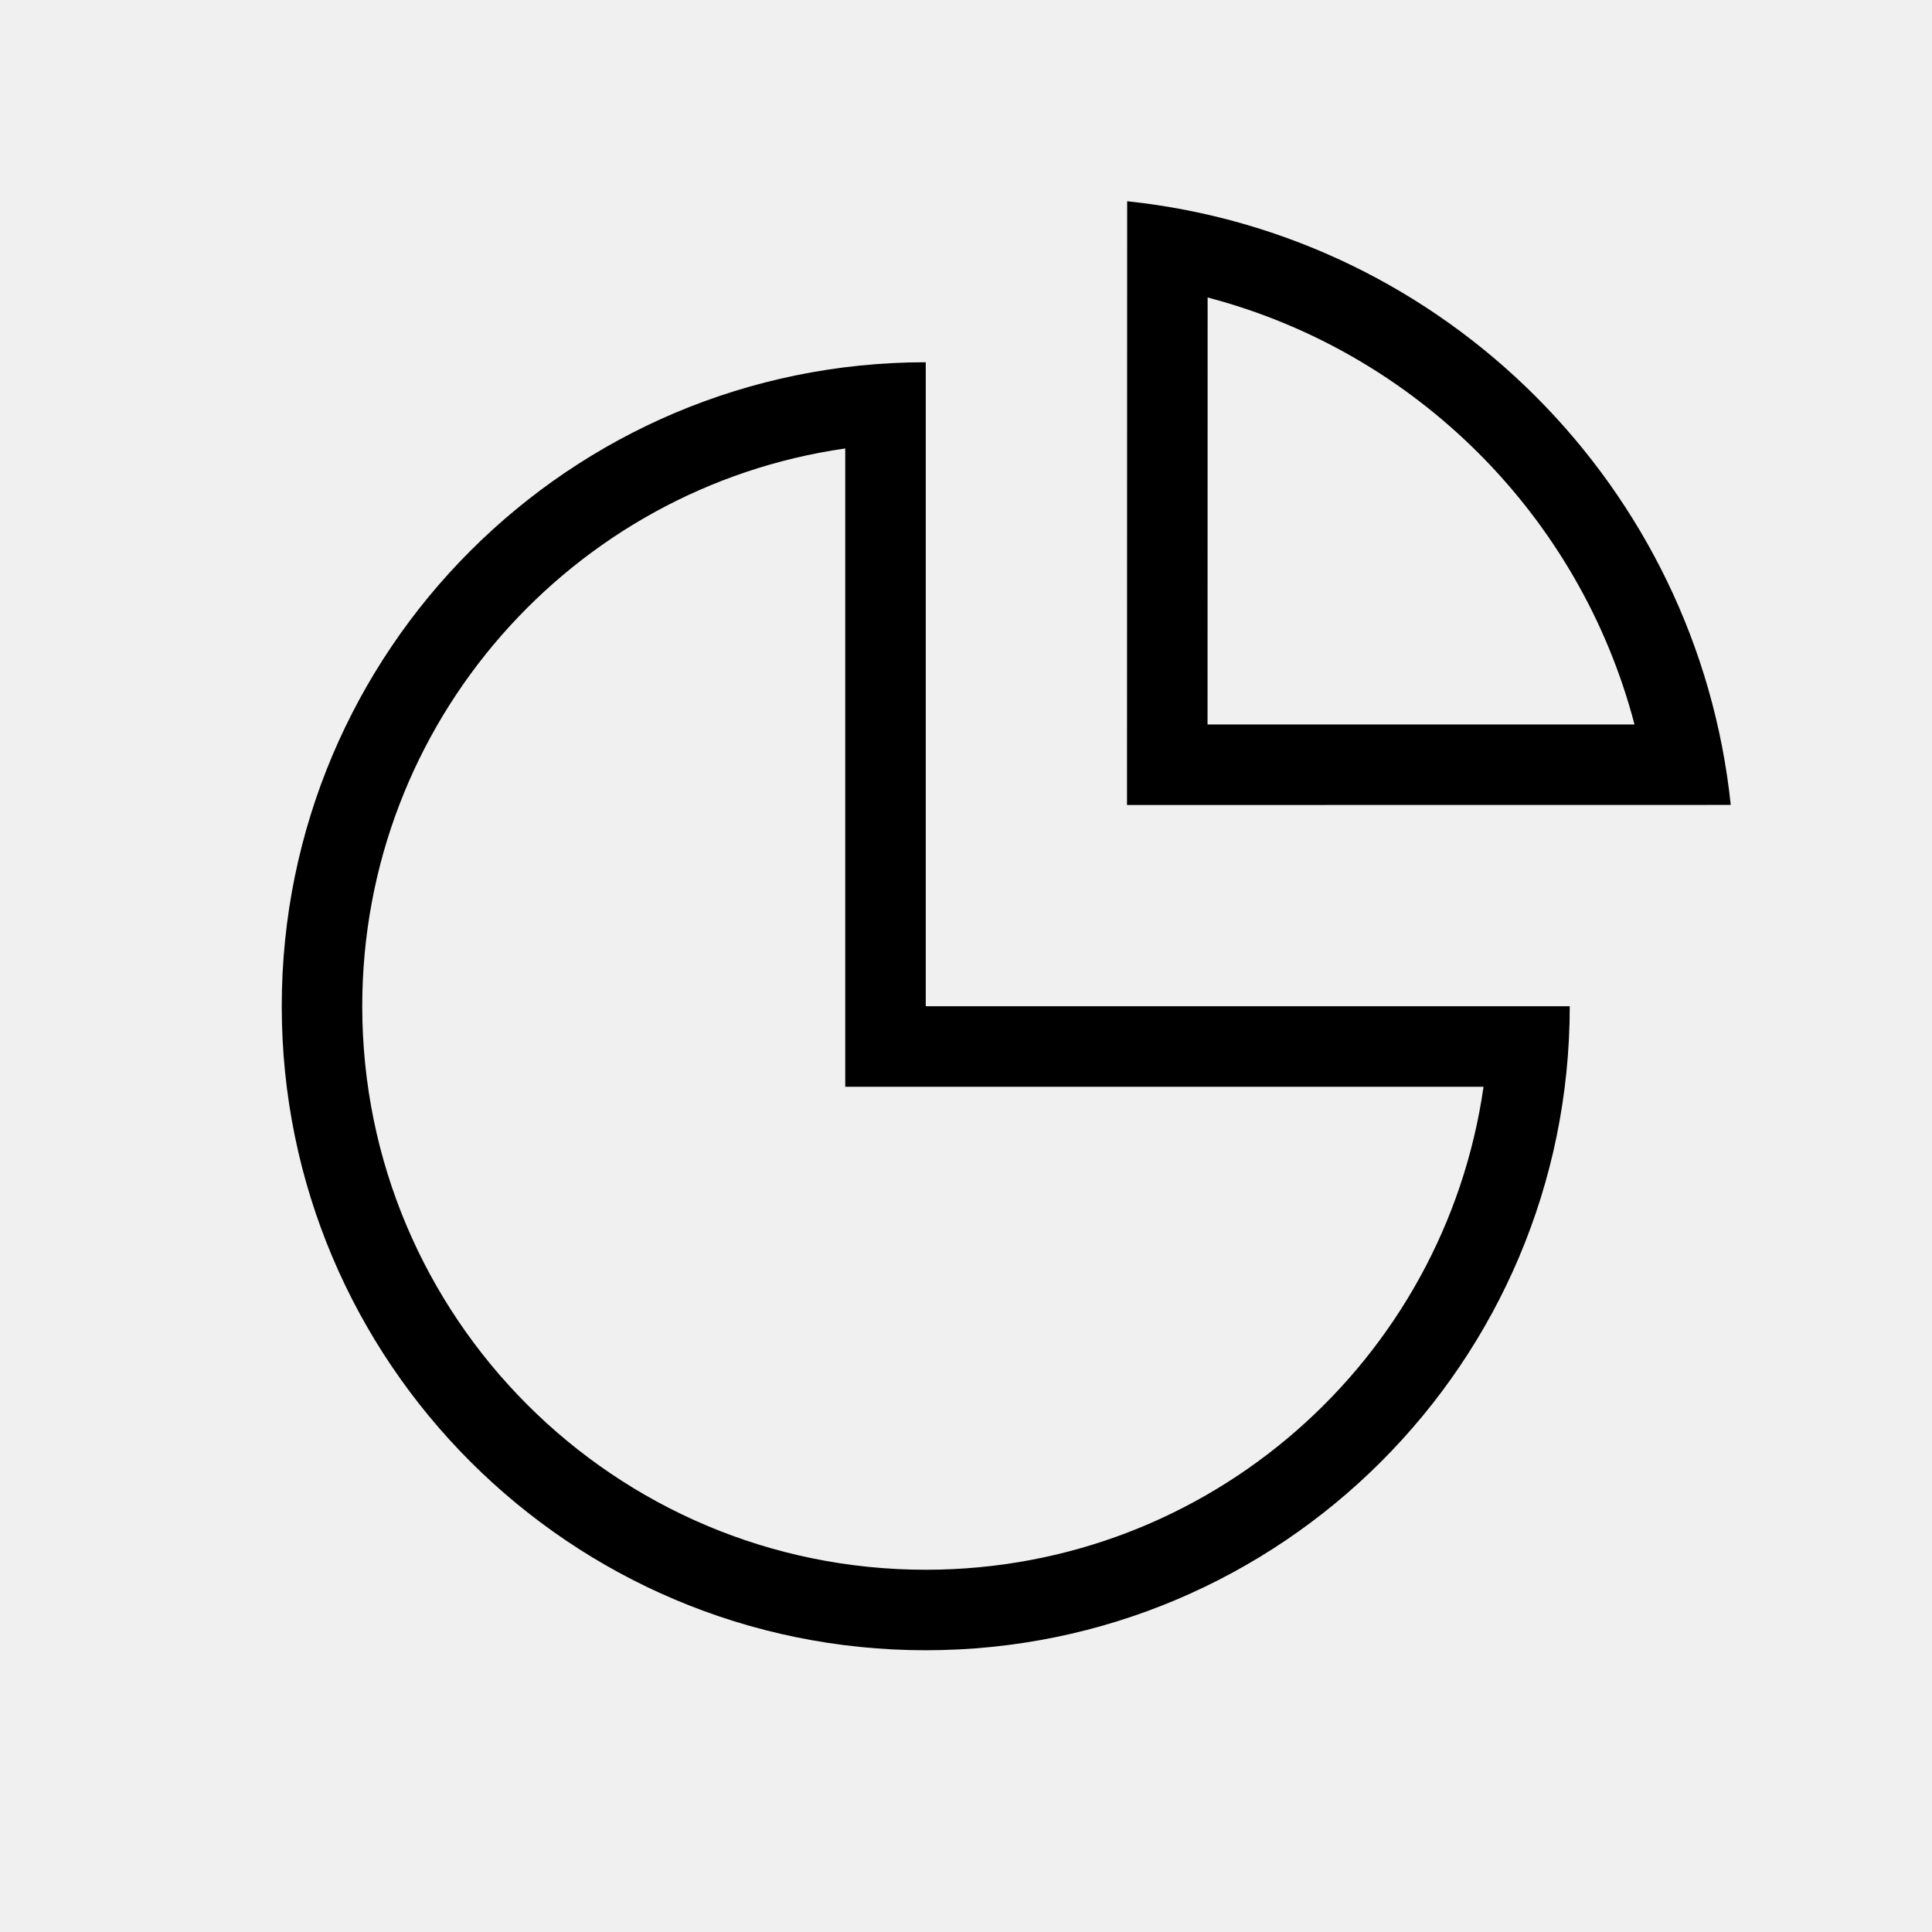
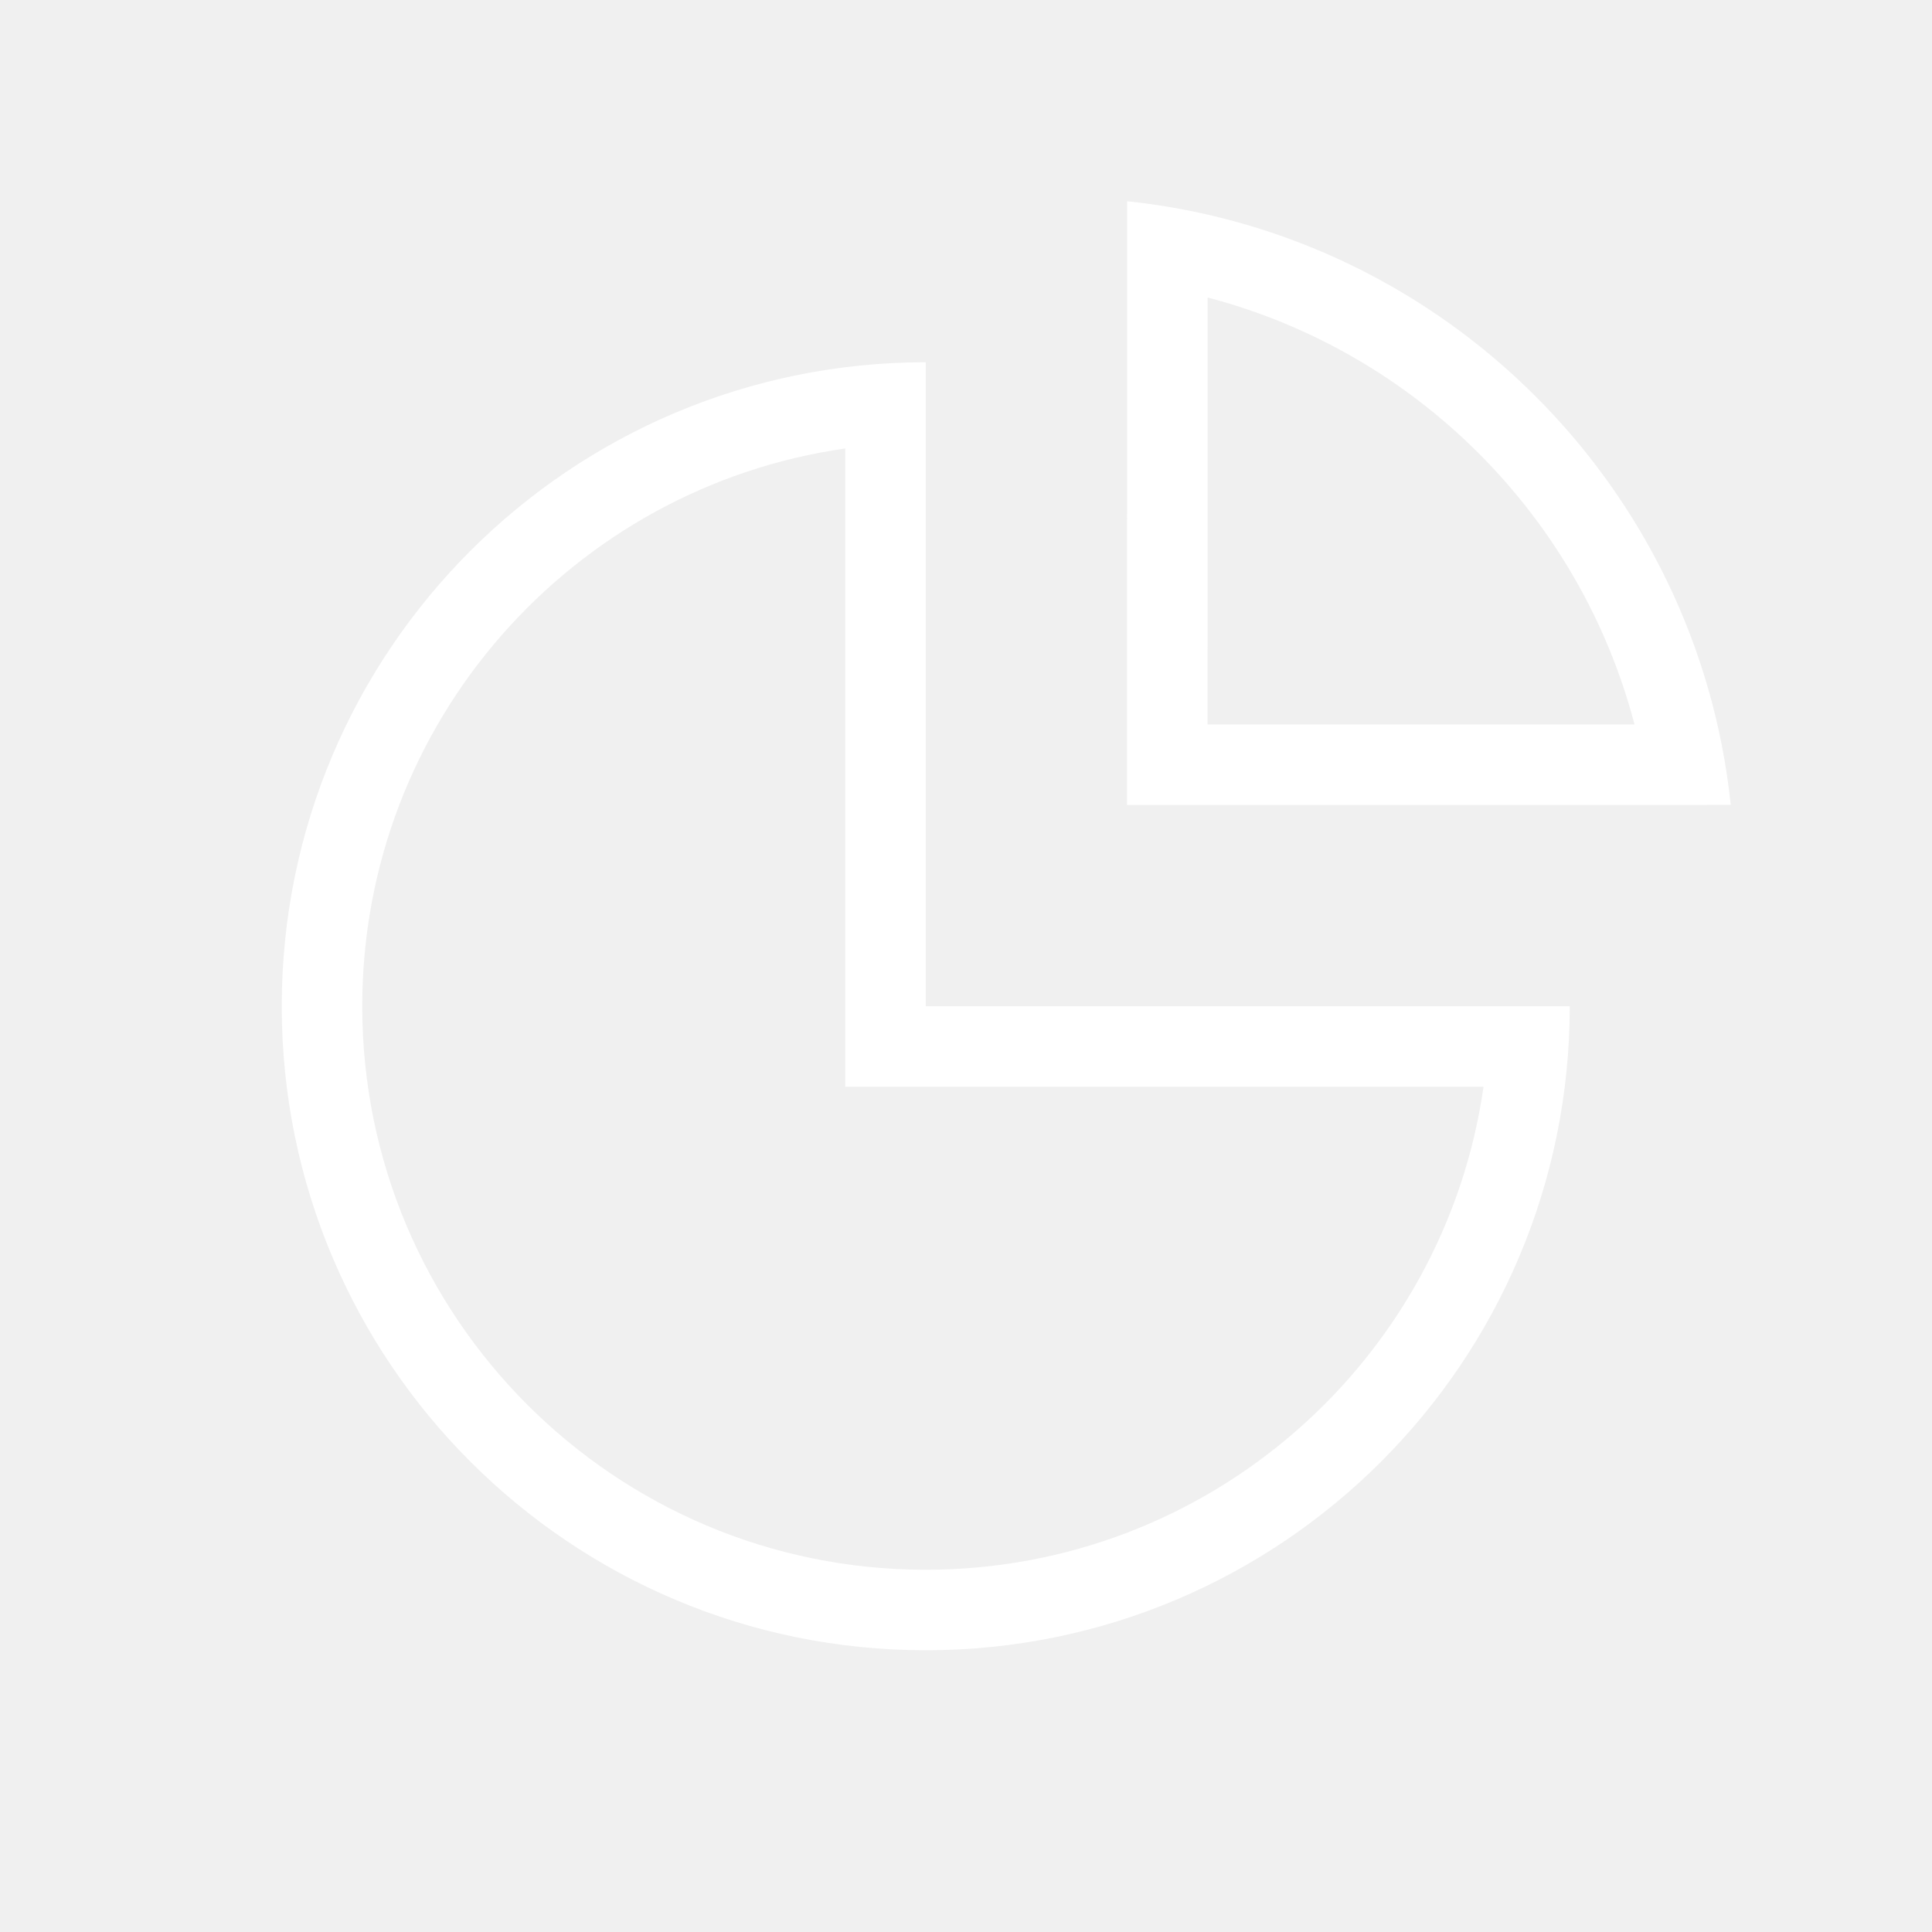
<svg xmlns="http://www.w3.org/2000/svg" width="48" height="48" viewBox="0 0 48 48">
-   <path fill="#000000" d="M30.003,7.391 L30.001,18 C34.88,18 38.416,18 40.609,17.999 C39.254,12.824 35.178,8.747 30.003,7.391 Z M43,19.998 C41.779,19.999 36.779,20 28,20 L28.004,5 C35.899,5.828 42.173,12.102 43,19.998 Z M23,41 C14.163,41 7,33.837 7,25 C7,16.163 14.163,9 23,9 L23,25 L39,25 C39,33.837 31.837,41 23,41 Z M21,11.142 C14.215,12.112 9,17.947 9,25 C9,32.732 15.268,39 23,39 C30.053,39 35.888,33.785 36.858,27 L21,27 L21,11.142 Z" />
+   <path fill="#FFFFFF" d="M30.003,7.391 L30.001,18 C34.88,18 38.416,18 40.609,17.999 C39.254,12.824 35.178,8.747 30.003,7.391 Z M43,19.998 C41.779,19.999 36.779,20 28,20 L28.004,5 C35.899,5.828 42.173,12.102 43,19.998 Z M23,41 C14.163,41 7,33.837 7,25 C7,16.163 14.163,9 23,9 L23,25 L39,25 C39,33.837 31.837,41 23,41 Z M21,11.142 C14.215,12.112 9,17.947 9,25 C9,32.732 15.268,39 23,39 C30.053,39 35.888,33.785 36.858,27 L21,27 L21,11.142 Z" />
</svg>
